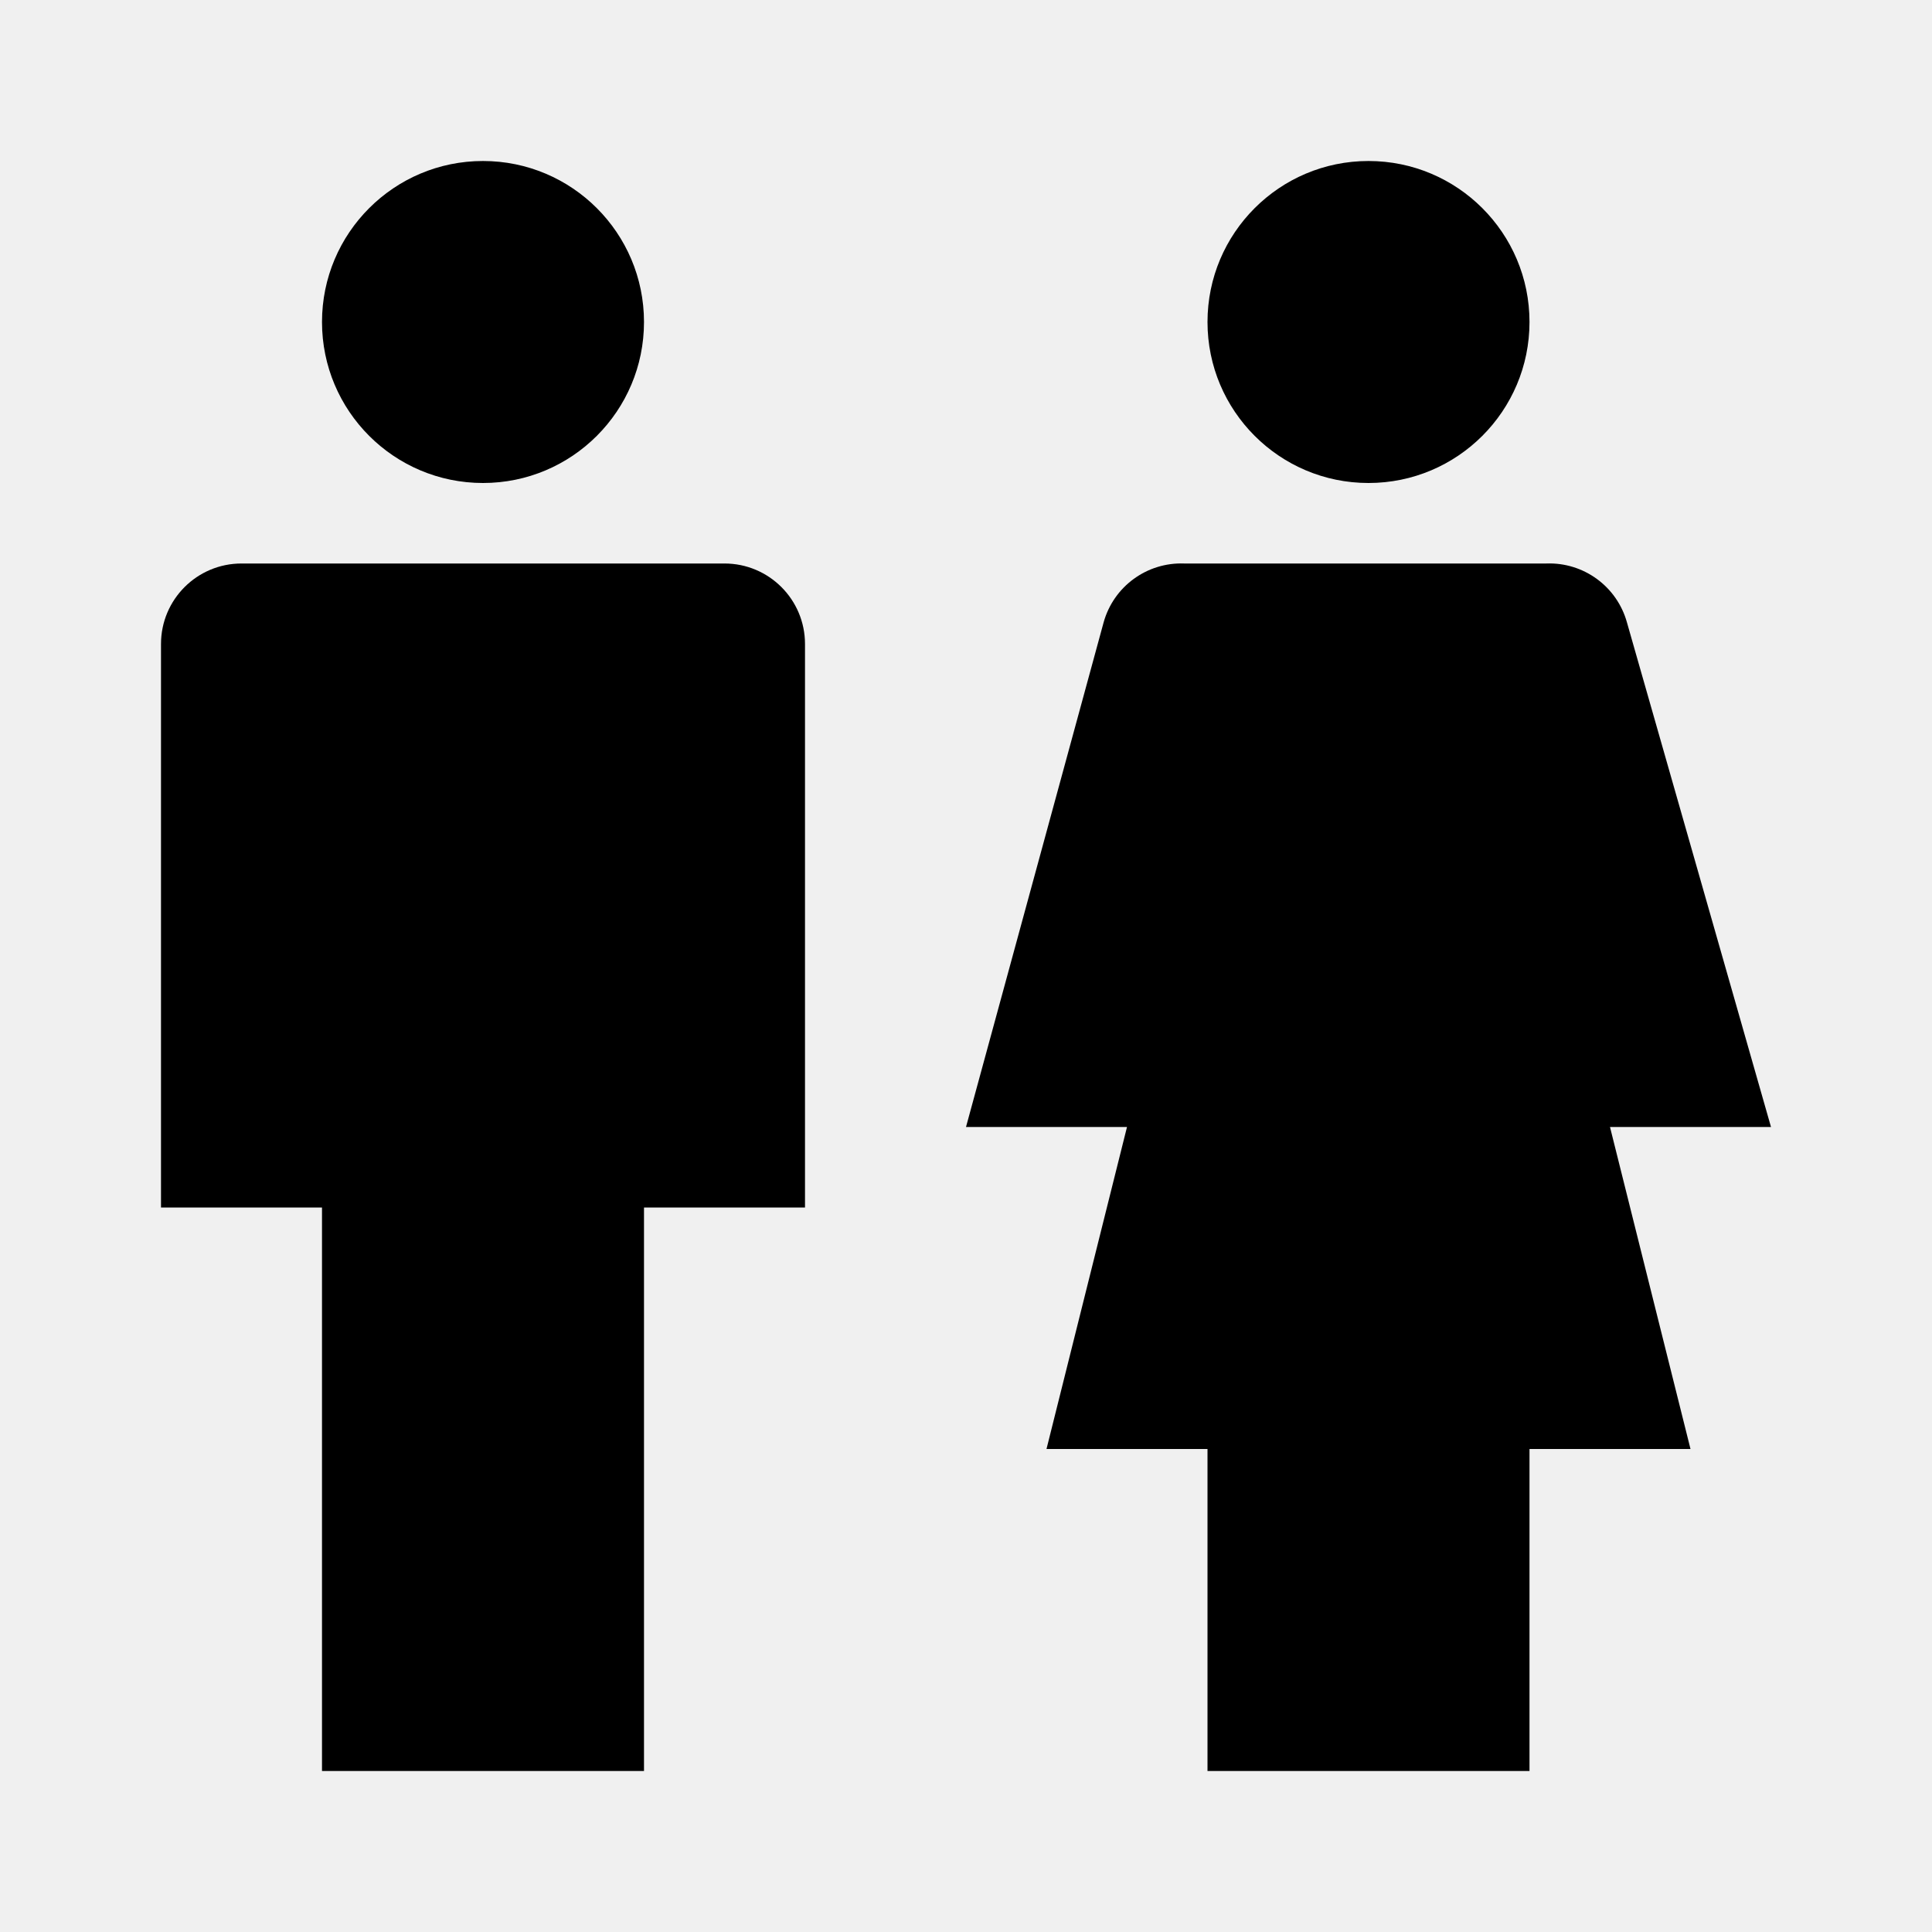
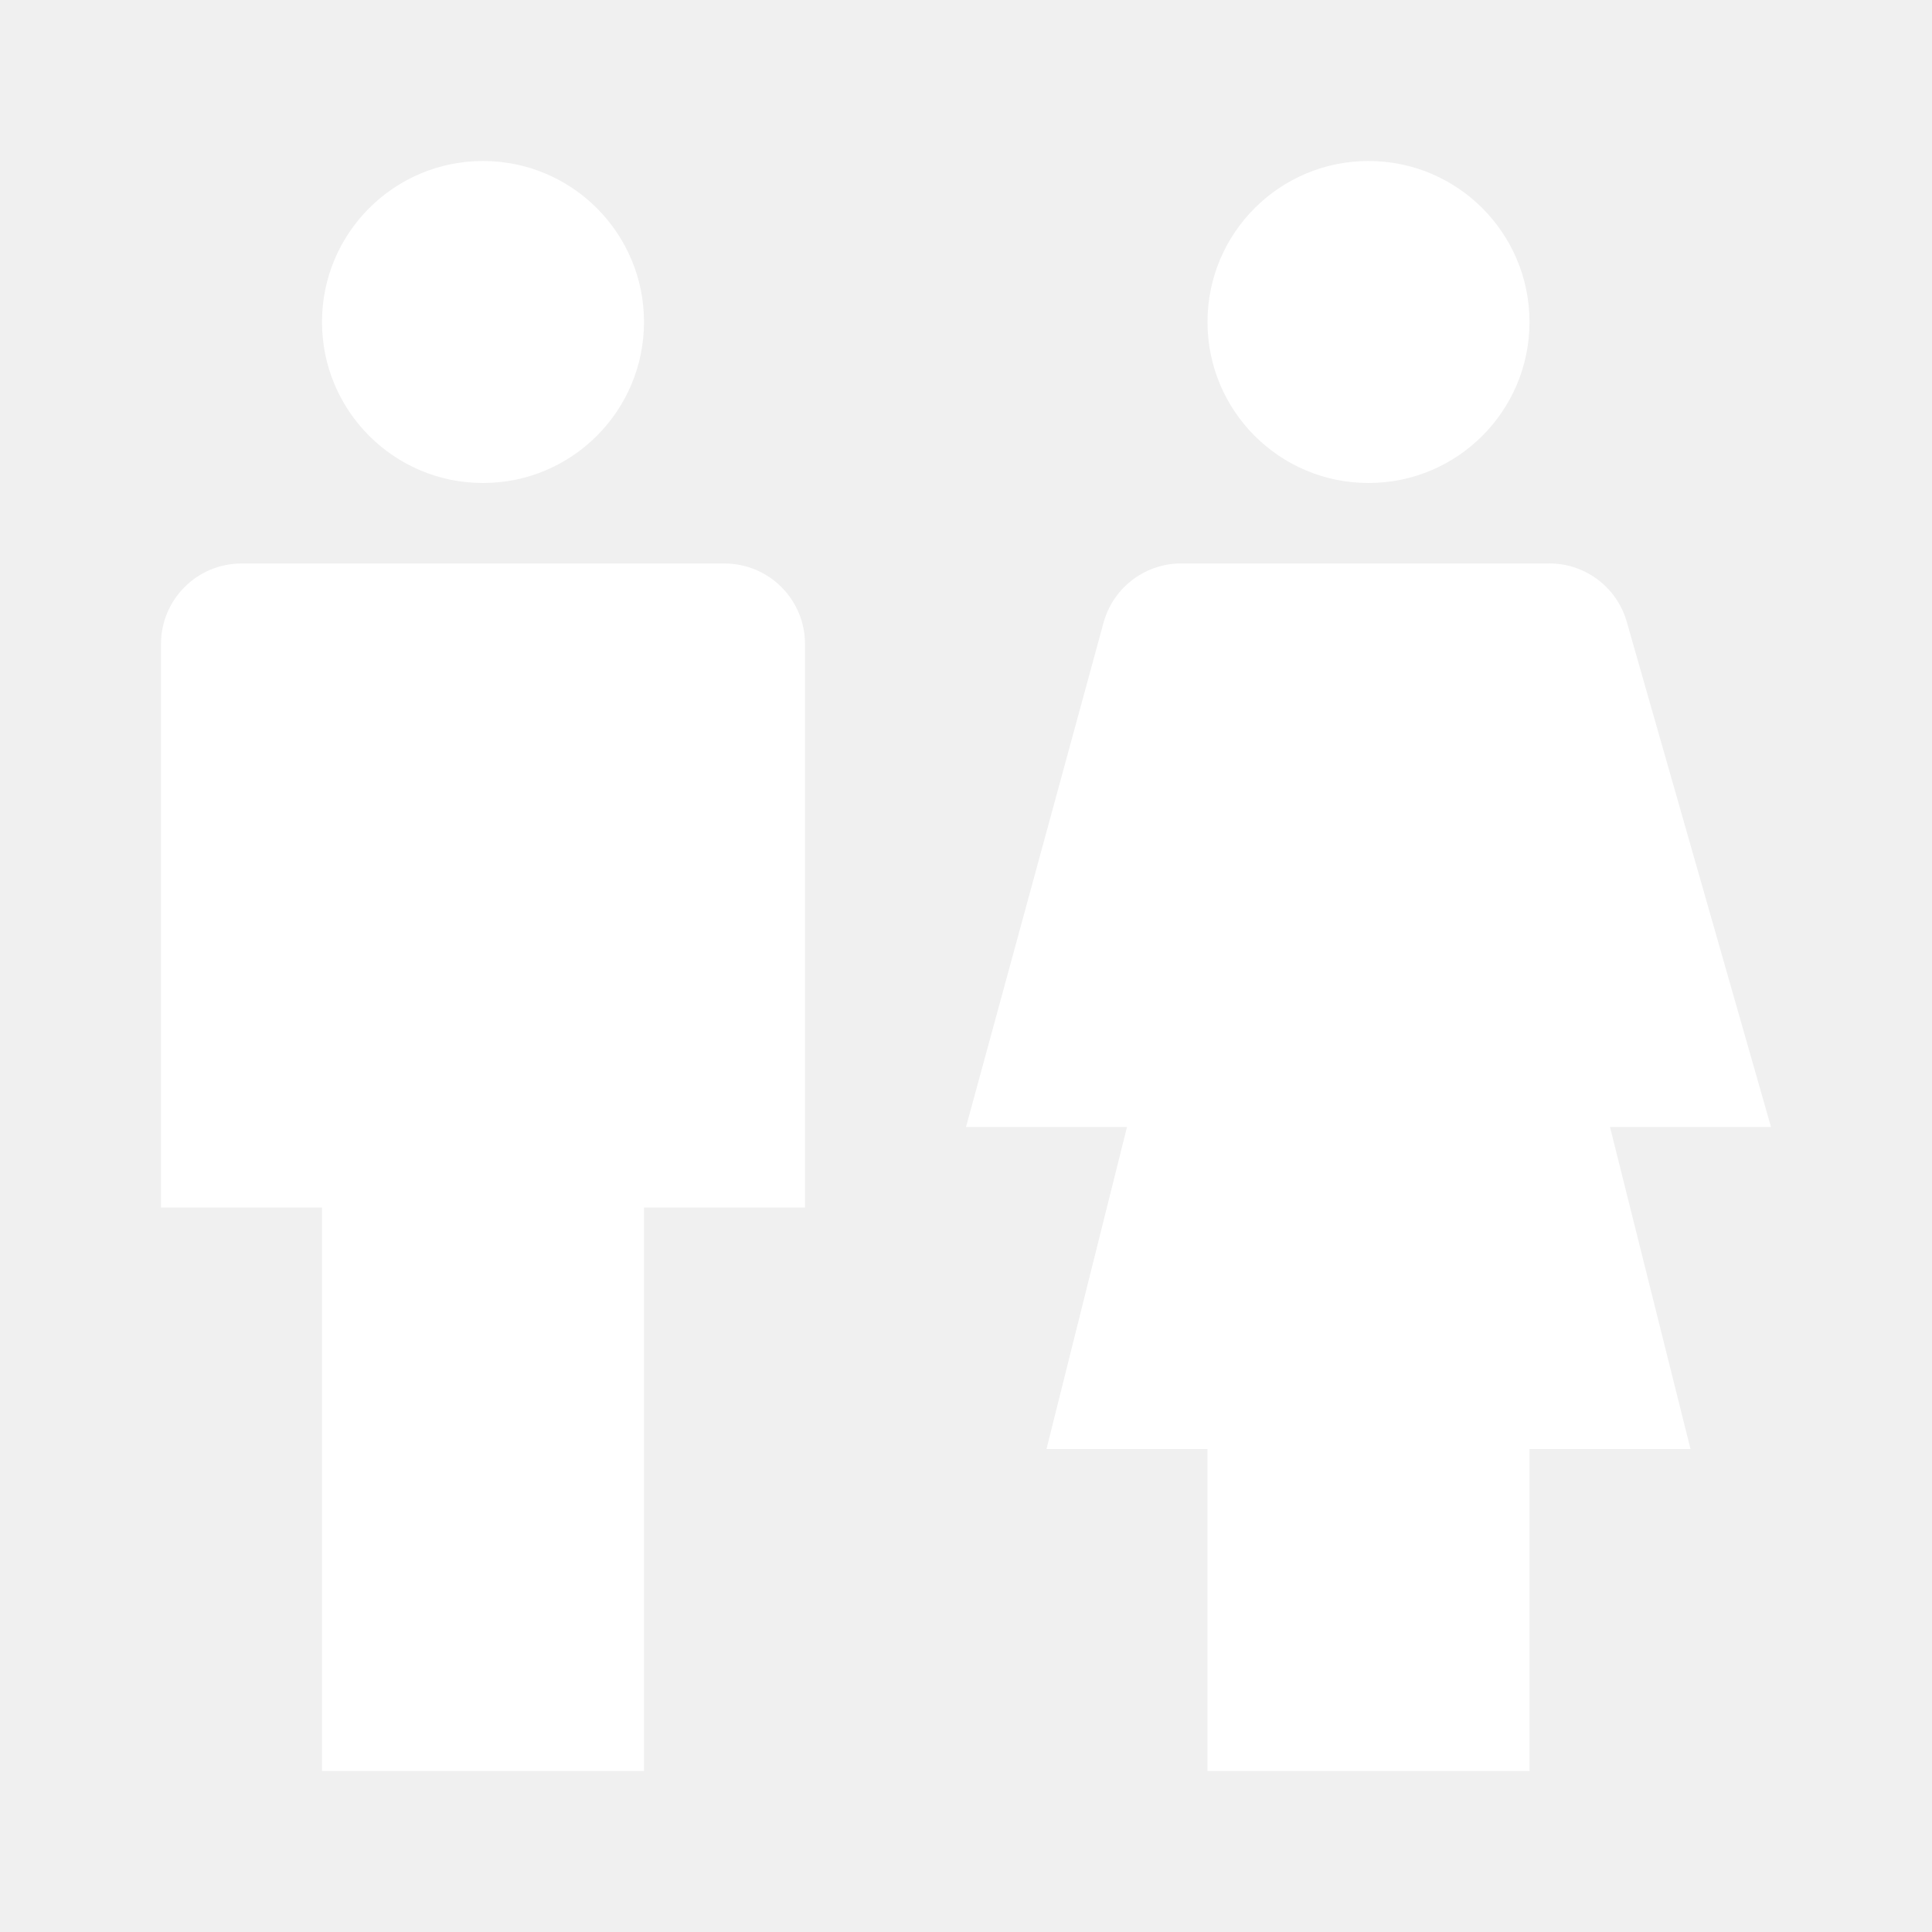
<svg xmlns="http://www.w3.org/2000/svg" width="24" height="24" viewBox="0 0 24 24">
-   <circle cx="6" cy="4" r="2" />
-   <path d="M9 7H3a1 1 0 0 0-1 1v7h2v7h4v-7h2V8a1 1 0 0 0-1-1z" />
-   <circle cx="17" cy="4" r="2" />
-   <path d="M20.21 7.73a1 1 0 0 0-1-.73h-4.5a1 1 0 0 0-1 .73L12 14h2l-1 4h2v4h4v-4h2l-1-4h2z" />
+   <circle fill="white" cx="6" cy="4" r="2" />
+   <path fill="white" d="M9 7H3a1 1 0 0 0-1 1v7h2v7h4v-7h2V8a1 1 0 0 0-1-1z" />
+   <circle fill="white" cx="17" cy="4" r="2" />
+   <path fill="white" d="M20.21 7.73a1 1 0 0 0-1-.73h-4.5a1 1 0 0 0-1 .73L12 14h2l-1 4h2v4h4v-4h2l-1-4h2z" />
</svg>
